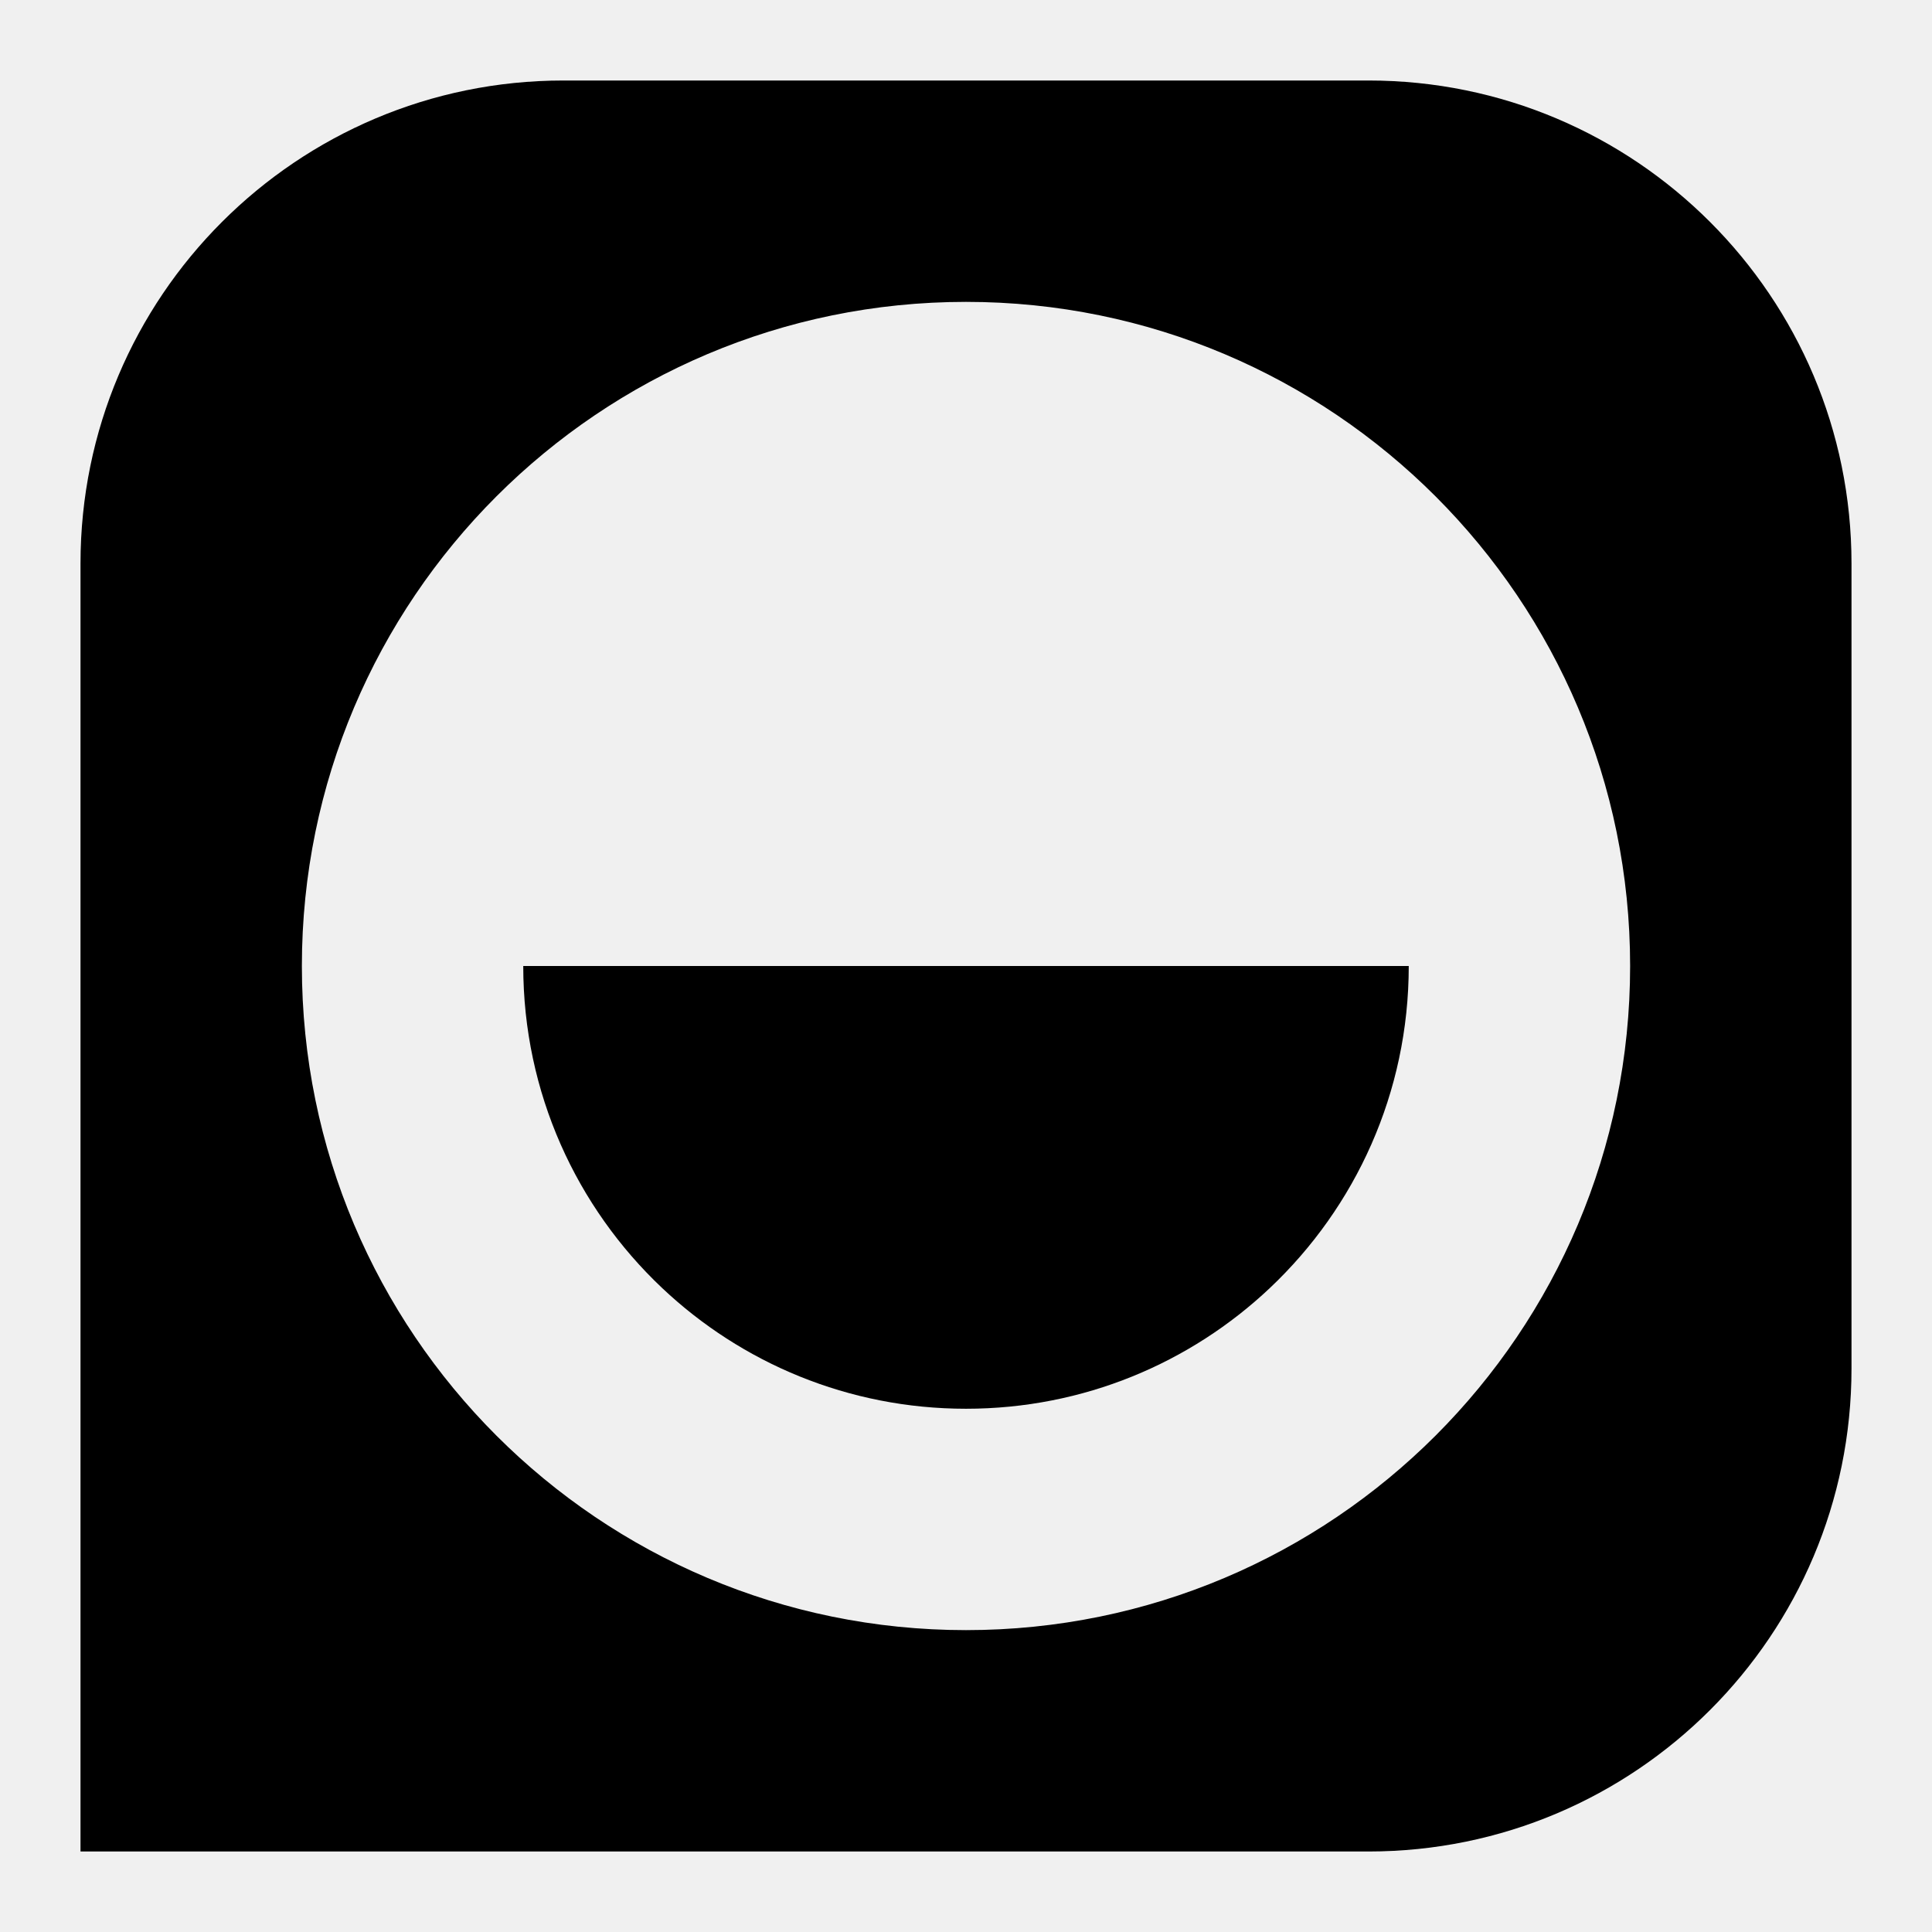
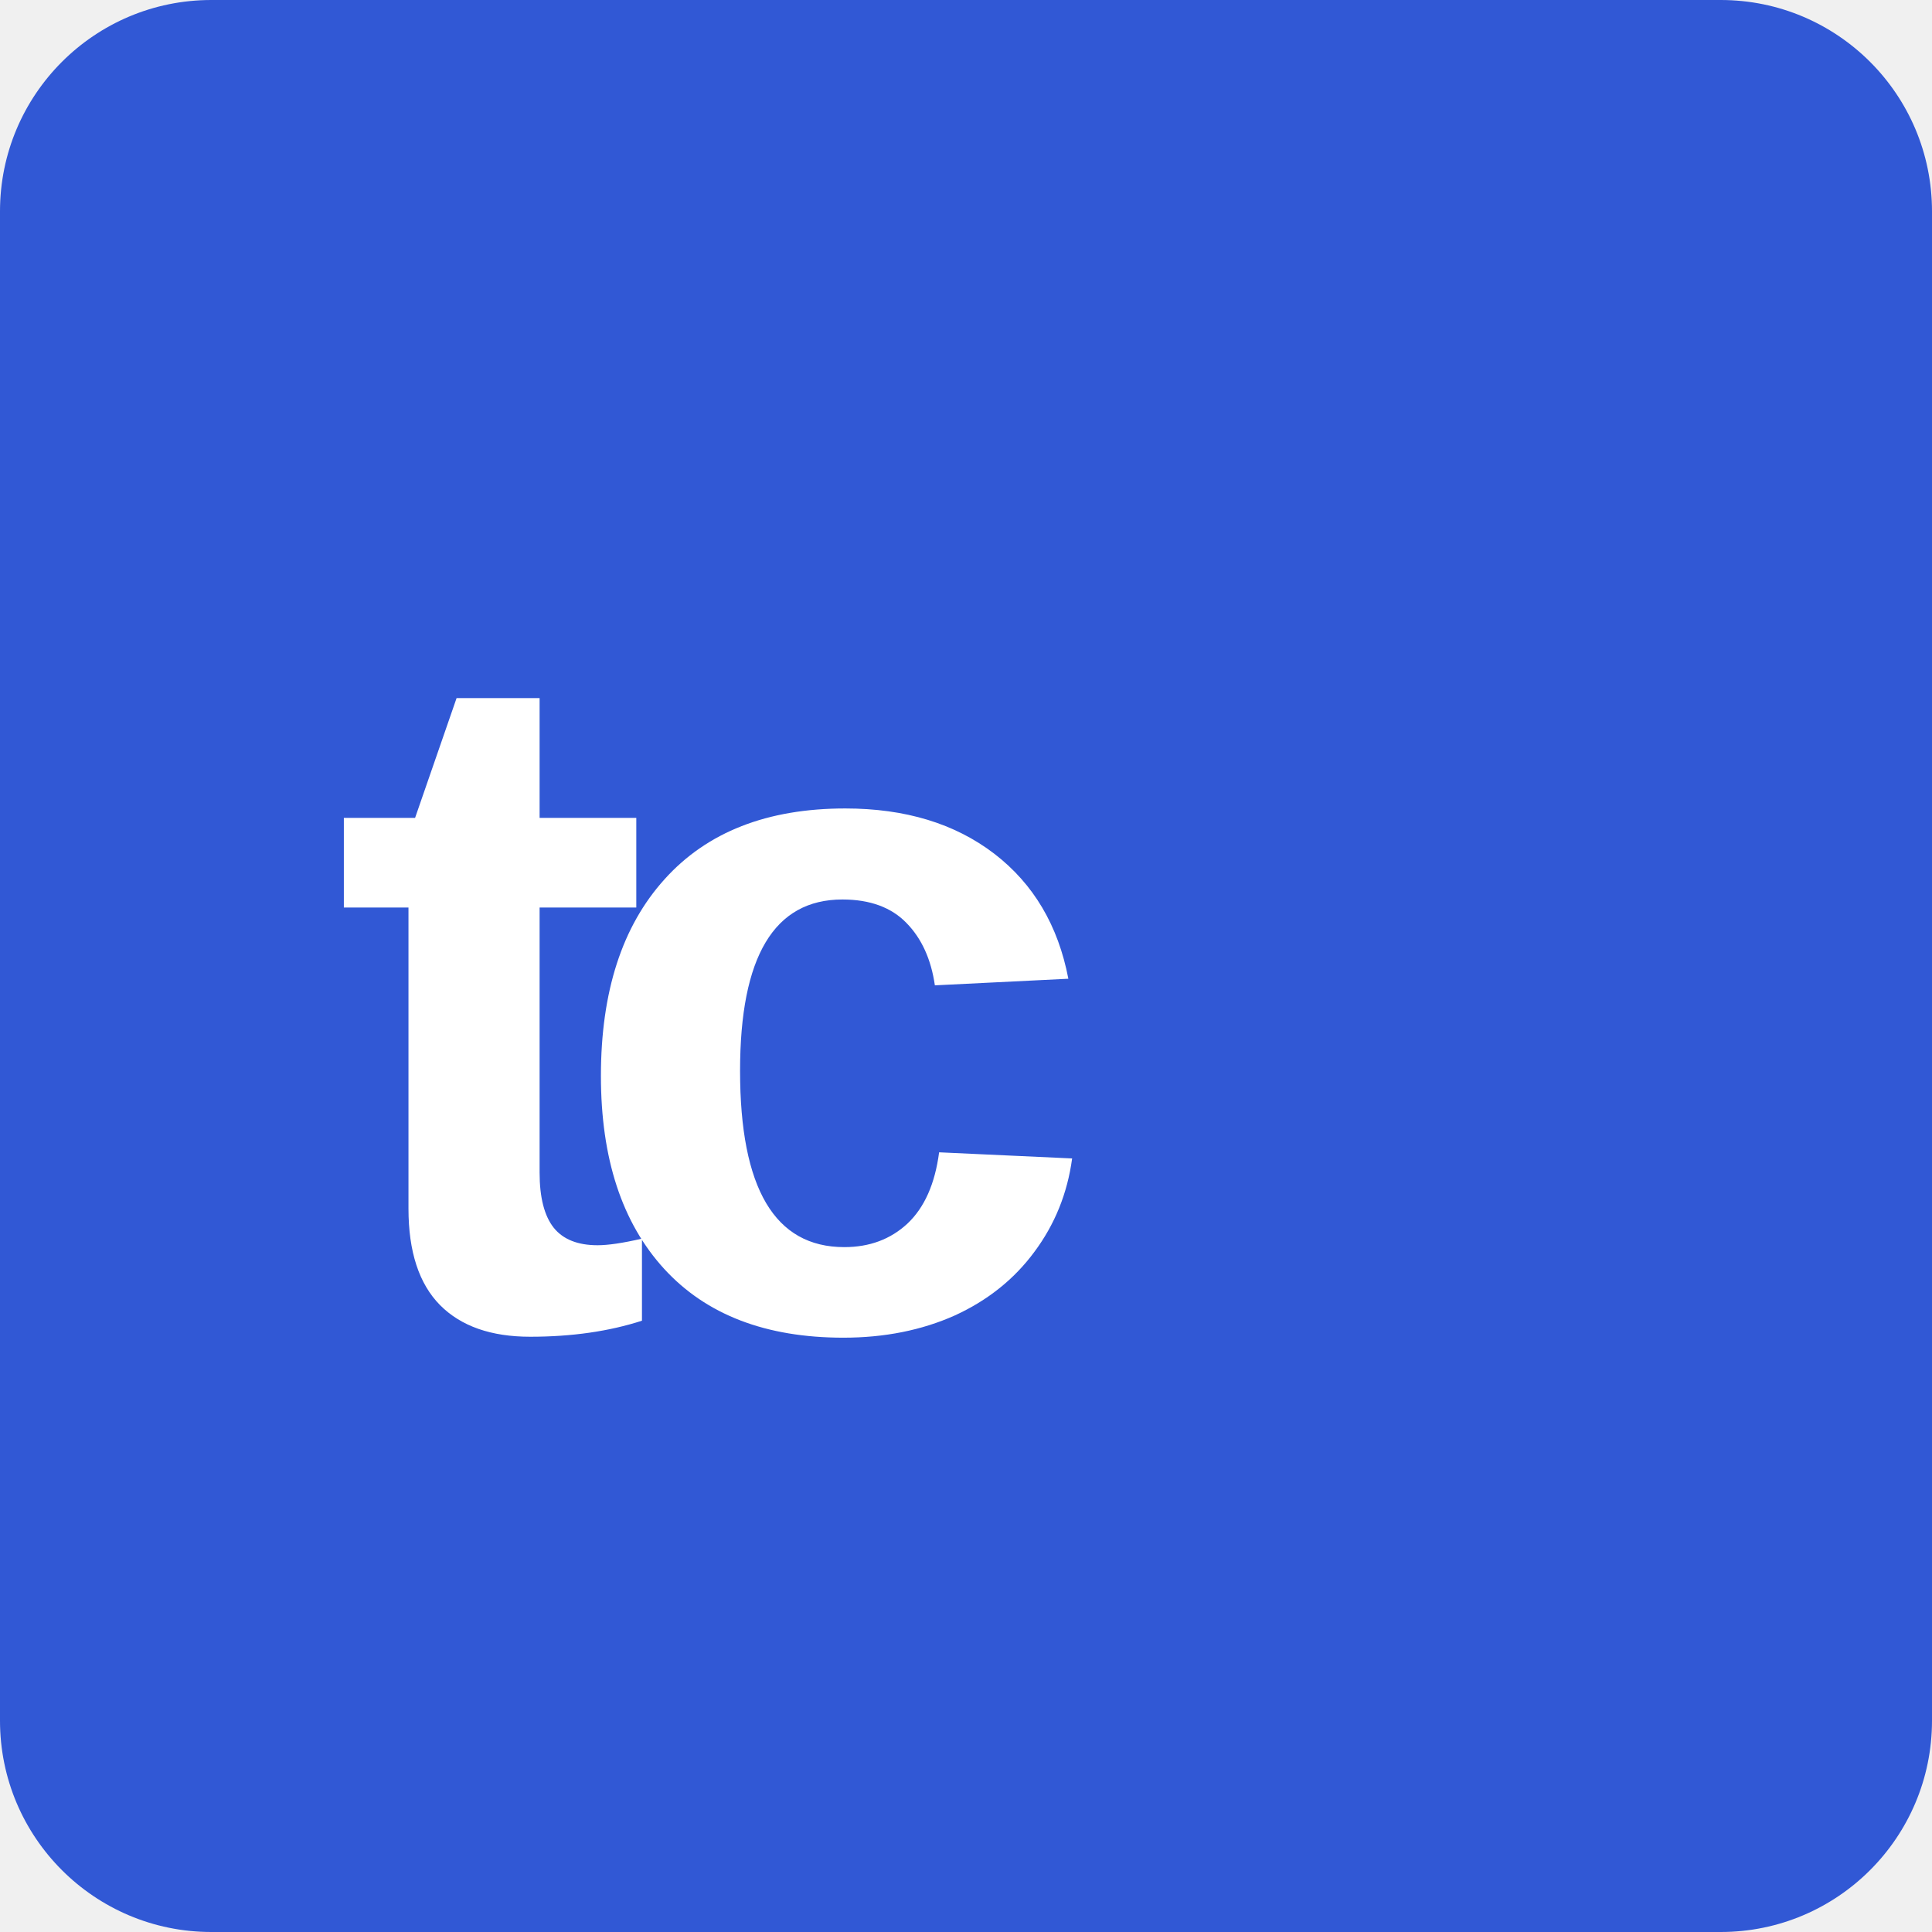
- <svg xmlns="http://www.w3.org/2000/svg" width="24px" height="24px" viewBox="0 0 24 24" fill="none">
-   <path d="M17.5 12C17.5 13.576 16.837 14.997 15.775 16C14.79 16.93 13.461 17.5 12 17.5C10.539 17.5 9.21 16.93 8.225 16C7.163 14.997 6.5 13.576 6.5 12H17.5Z" fill="black" />
-   <path fill-rule="evenodd" clip-rule="evenodd" d="M1 7C1 3.686 3.686 1 7 1H17C20.314 1 23 3.686 23 7V17C23 20.314 20.314 23 17 23H1V7ZM3.75 12C3.75 7.444 7.444 3.75 12 3.75C16.556 3.75 20.25 7.444 20.25 12C20.25 16.556 16.556 20.25 12 20.25C7.444 20.25 3.75 16.556 3.75 12Z" fill="black" />
+ <svg xmlns="http://www.w3.org/2000/svg" viewBox="0 0 64 64">
+   <rect width="64" height="64" rx="7" fill="#3158d5" />
+   <text x="11" y="44" fill="#fff" font-family="Arial,sans-serif" font-size="32" font-weight="700" letter-spacing="-3">tc</text>
</svg>
